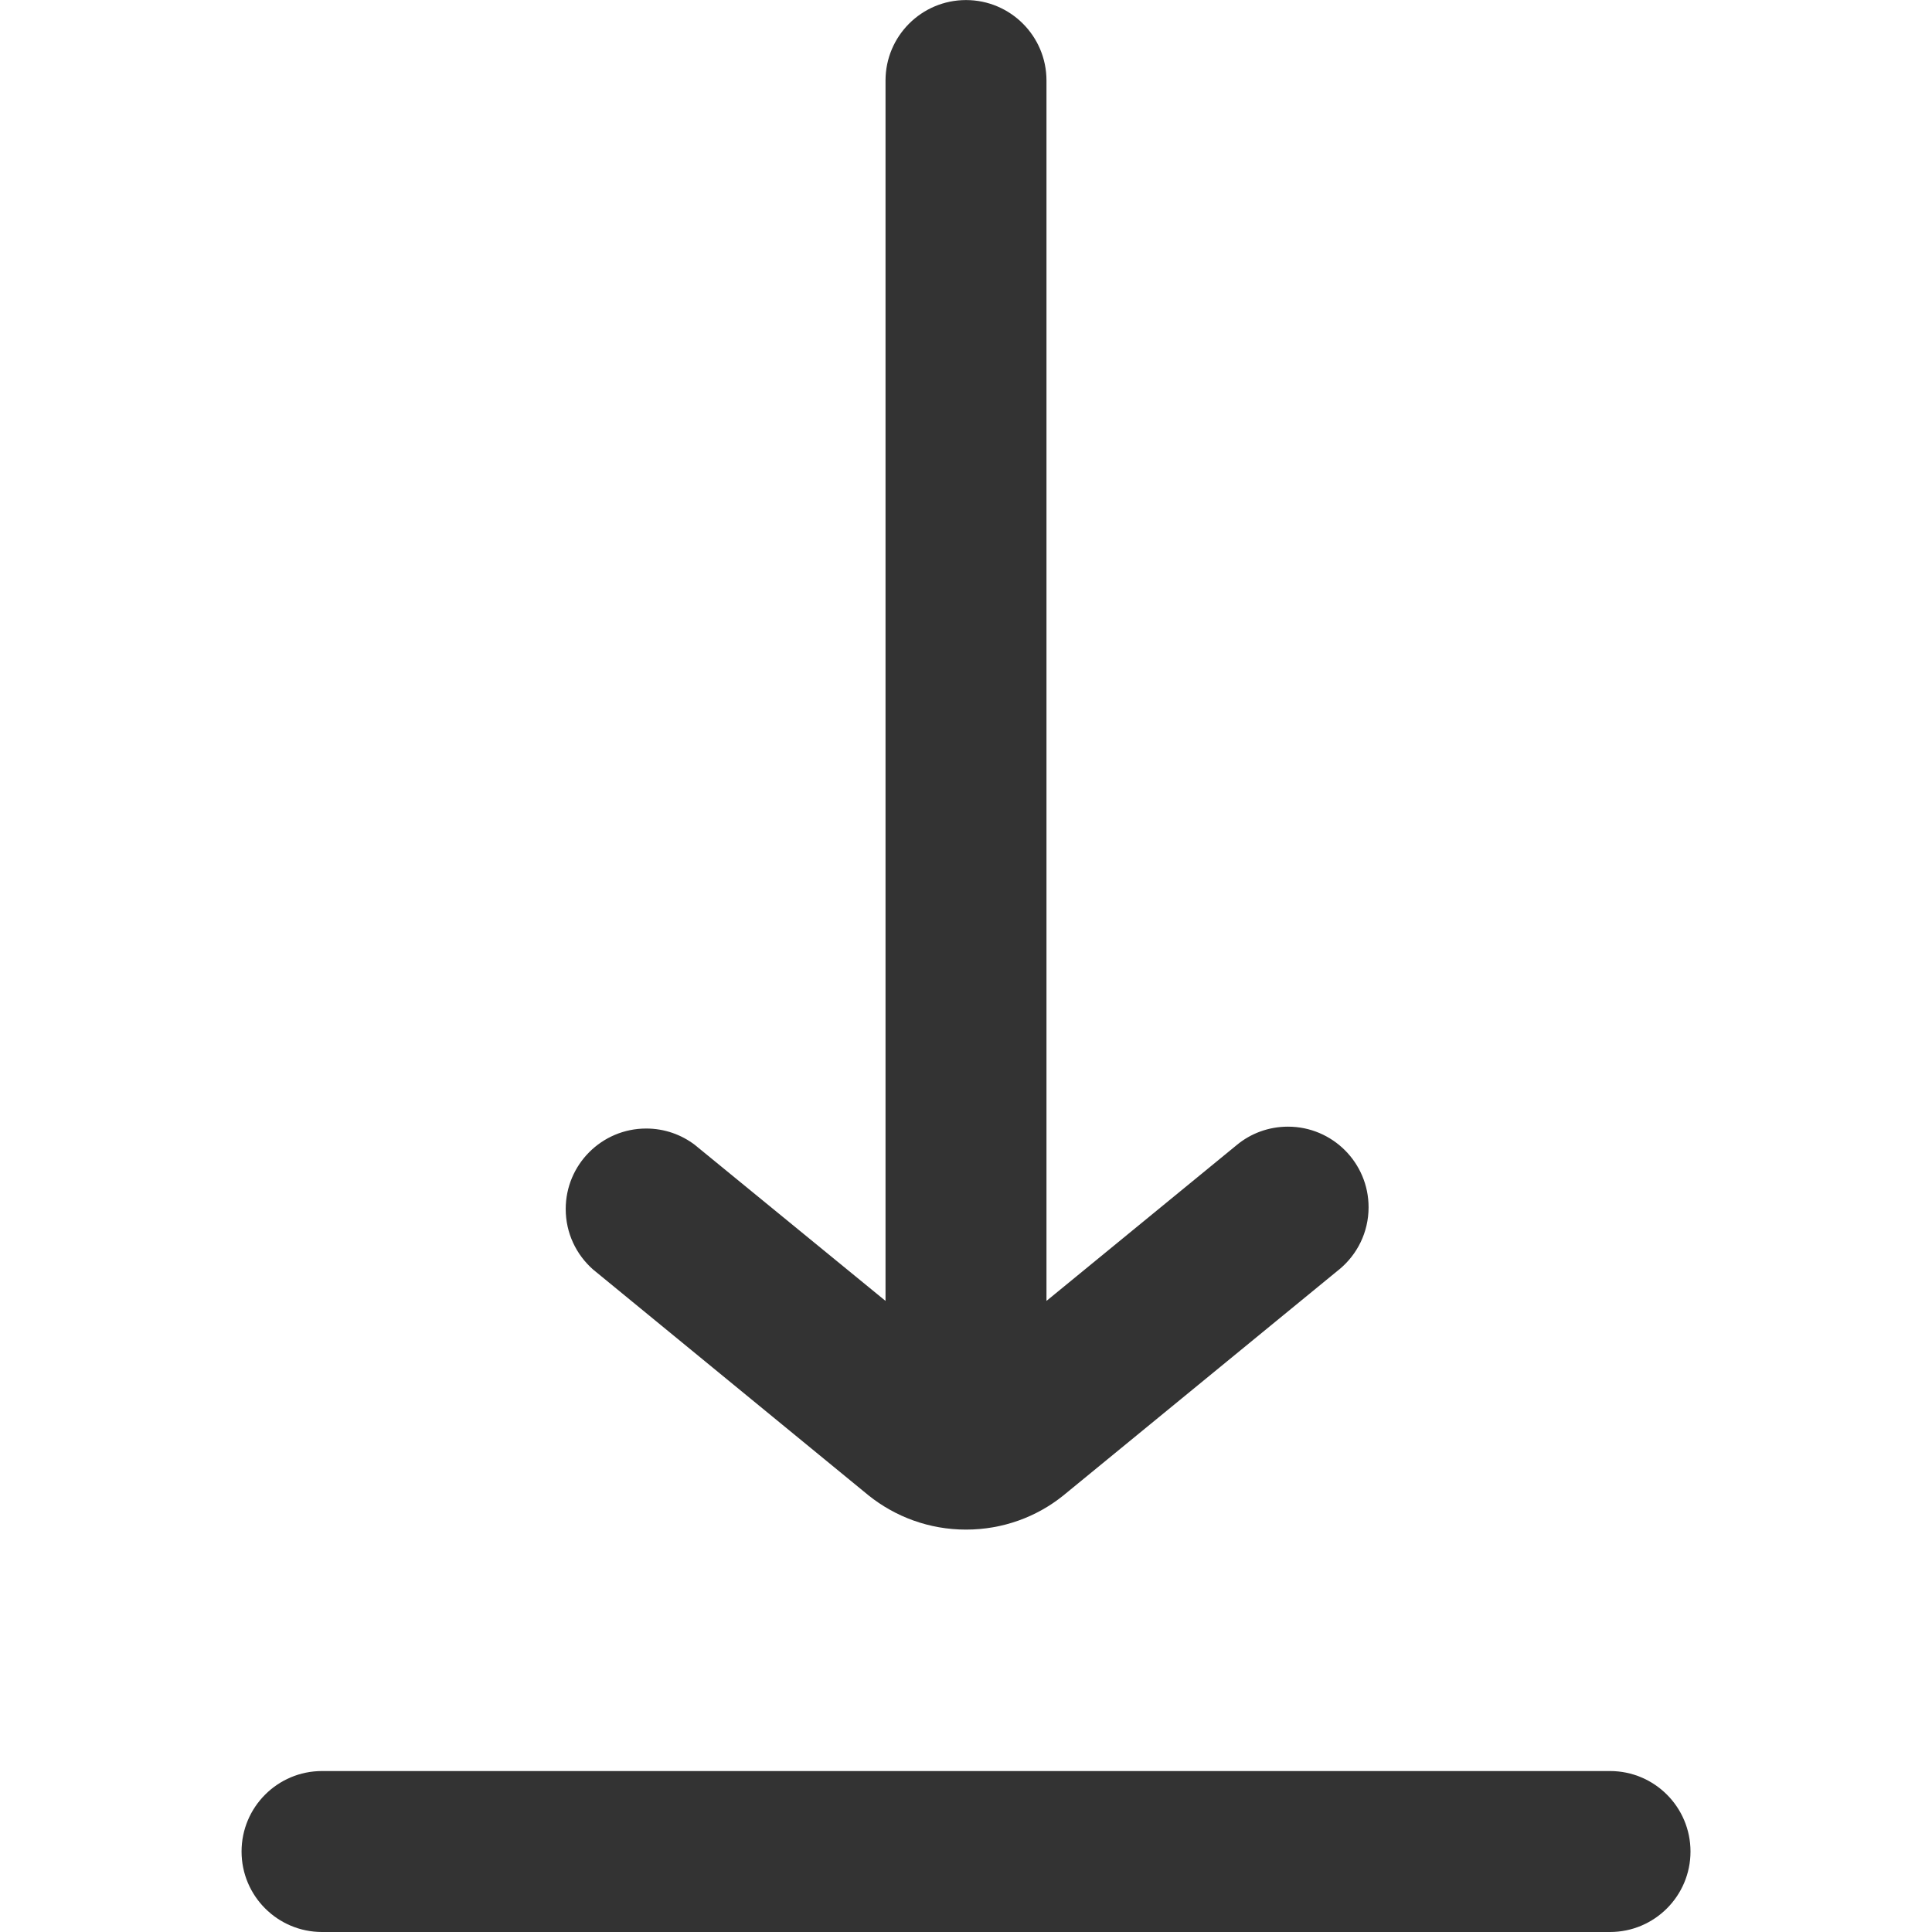
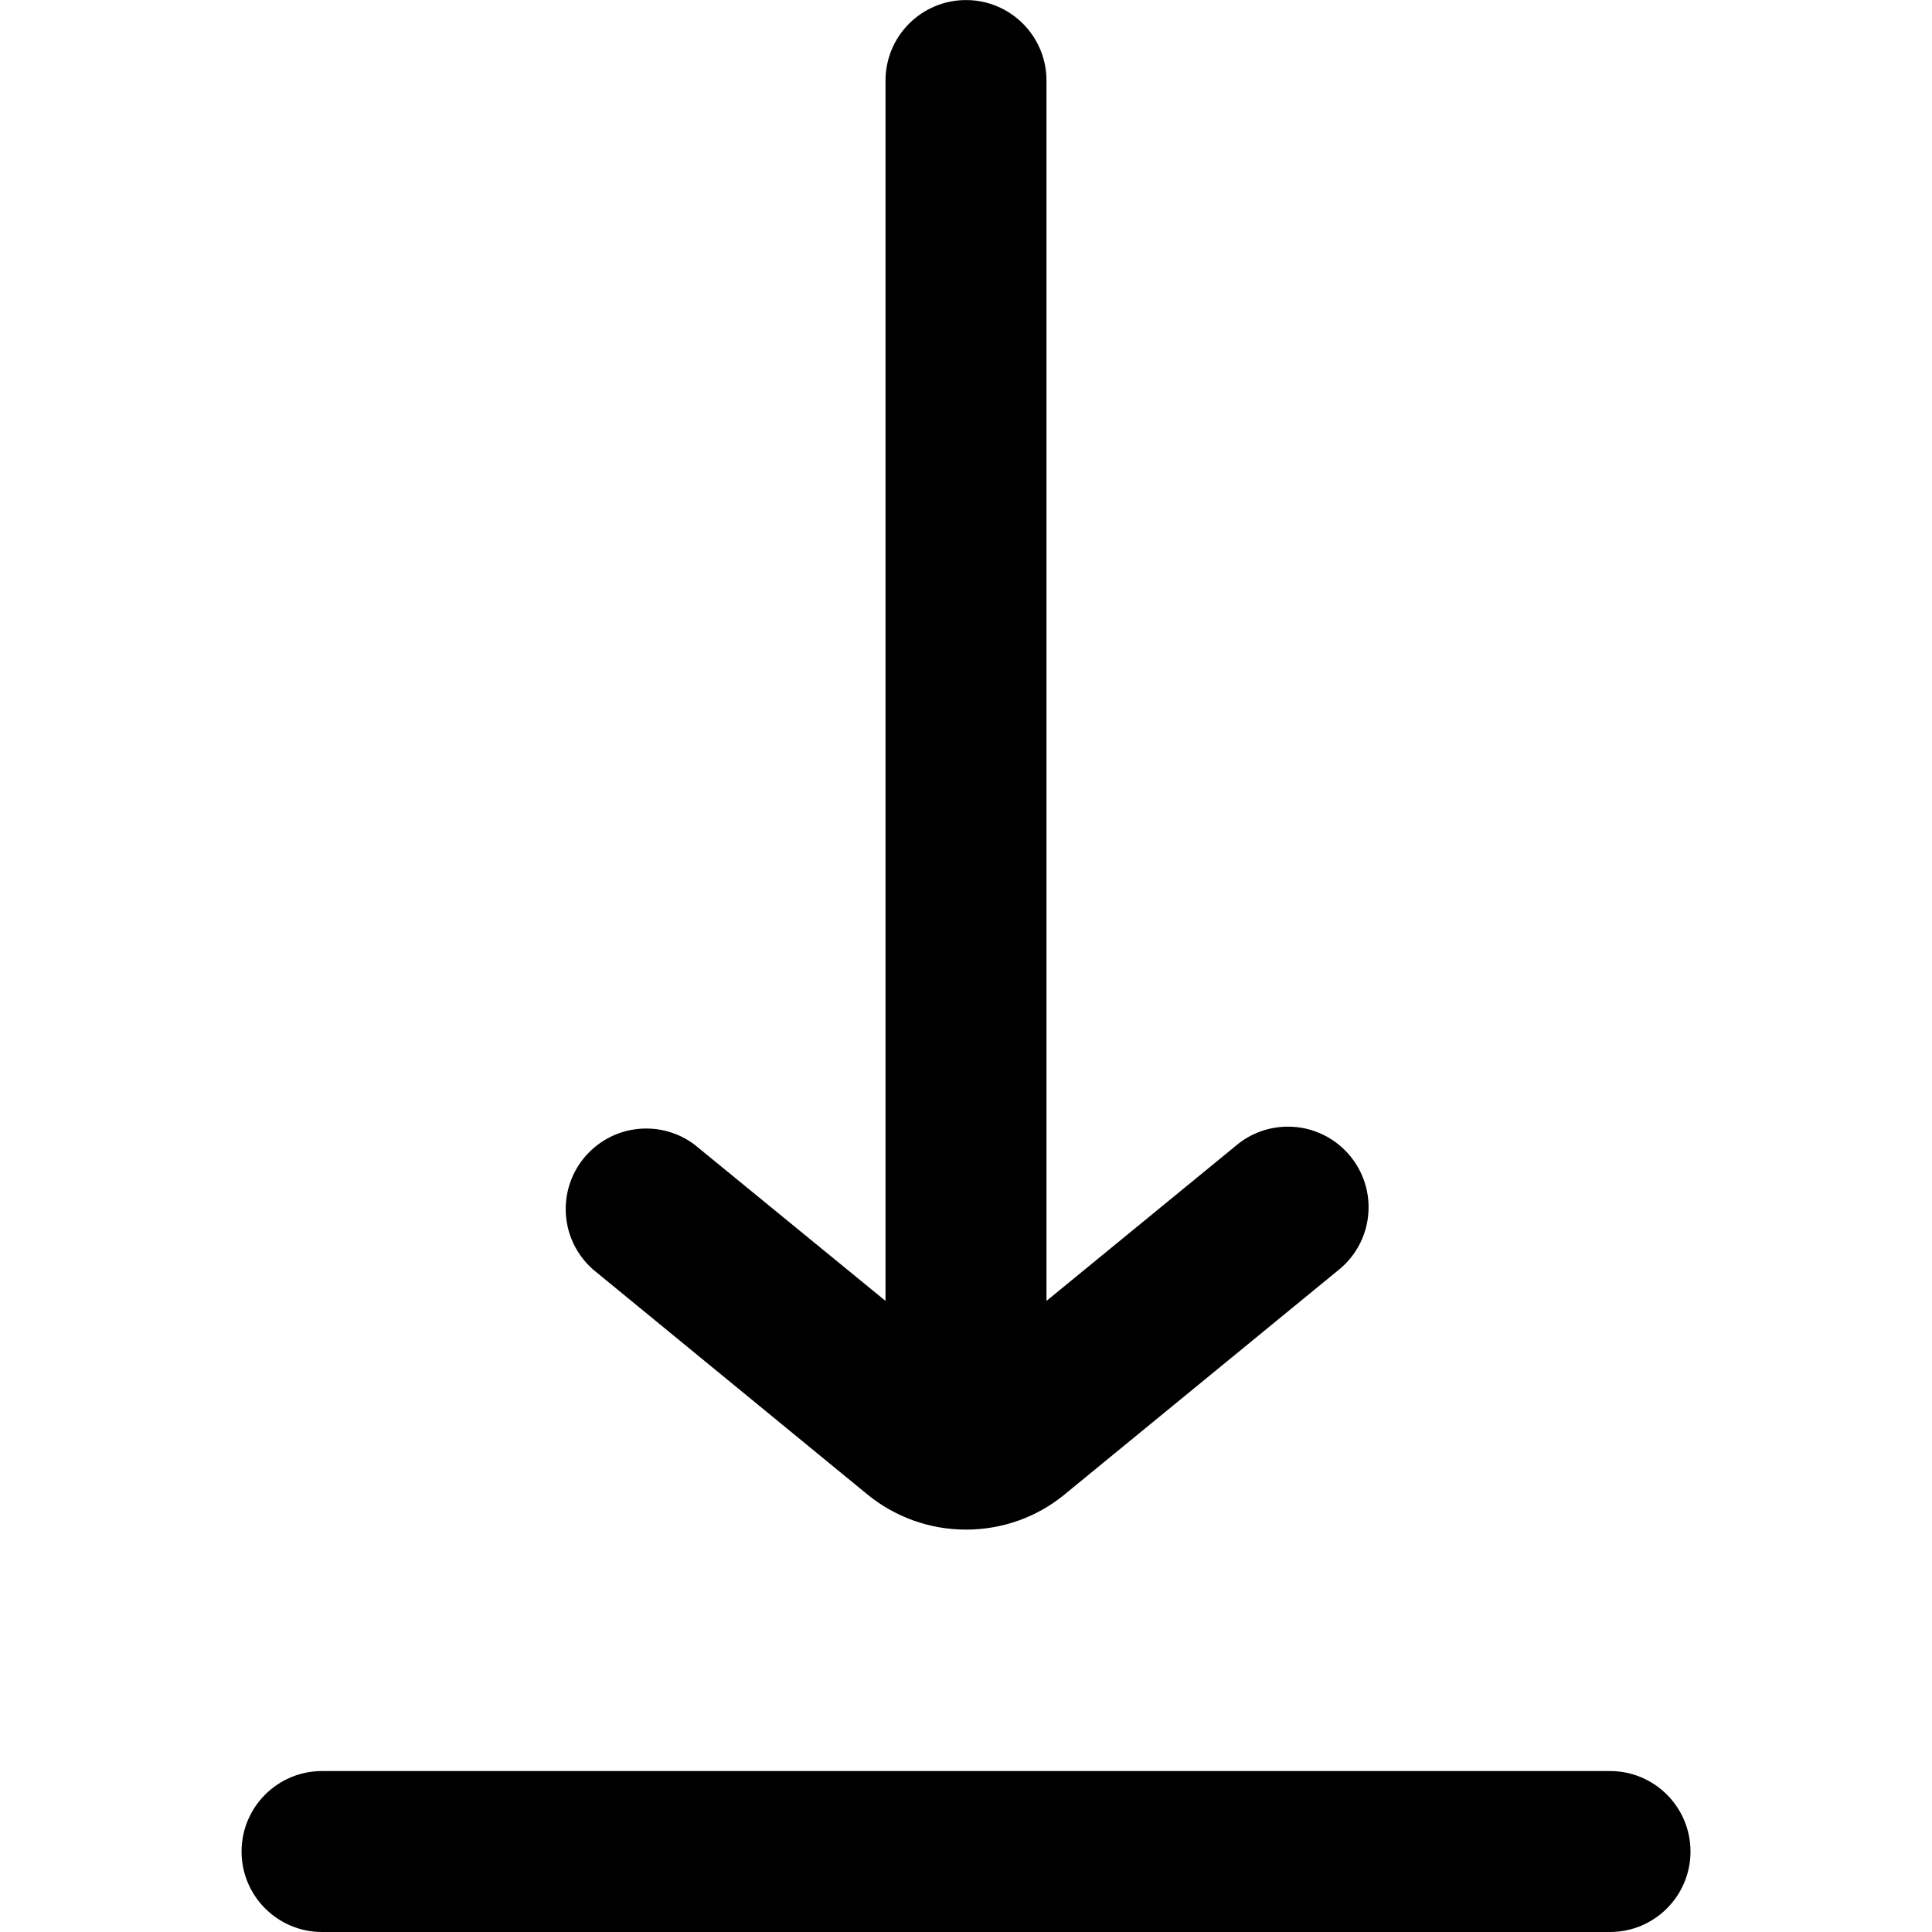
- <svg xmlns="http://www.w3.org/2000/svg" version="1.1" width="32" height="32" viewBox="0 0 32 32">
-   <path fill="#333" d="M22.18 21.027l-4.573 3.747c-0.436 0.35-0.997 0.561-1.607 0.561s-1.17-0.212-1.612-0.565l0.005 0.004-4.57-3.747c-0.279-0.246-0.453-0.603-0.453-1.002 0-0.736 0.597-1.333 1.333-1.333 0.305 0 0.585 0.102 0.81 0.274l-0.003-0.002 3.157 2.583v-20.213c0-0.736 0.597-1.333 1.333-1.333s1.333 0.597 1.333 1.333v0 20.213l3.153-2.583c0.228-0.189 0.524-0.303 0.847-0.303 0.737 0 1.335 0.598 1.335 1.335 0 0.415-0.189 0.785-0.486 1.030l-0.002 0.002zM28 30.667c0-0.736-0.597-1.333-1.333-1.333v0h-21.333c-0.736 0-1.333 0.597-1.333 1.333s0.597 1.333 1.333 1.333v0h21.333c0.736 0 1.333-0.597 1.333-1.333v0z" />
+ <svg xmlns="http://www.w3.org/2000/svg" version="1.1" viewBox="0 0 32 32">
+   <path d="M22.18 21.027l-4.573 3.747c-0.436 0.35-0.997 0.561-1.607 0.561s-1.17-0.212-1.612-0.565l0.005 0.004-4.57-3.747c-0.279-0.246-0.453-0.603-0.453-1.002 0-0.736 0.597-1.333 1.333-1.333 0.305 0 0.585 0.102 0.81 0.274l-0.003-0.002 3.157 2.583v-20.213c0-0.736 0.597-1.333 1.333-1.333s1.333 0.597 1.333 1.333v0 20.213l3.153-2.583c0.228-0.189 0.524-0.303 0.847-0.303 0.737 0 1.335 0.598 1.335 1.335 0 0.415-0.189 0.785-0.486 1.030l-0.002 0.002zM28 30.667c0-0.736-0.597-1.333-1.333-1.333v0h-21.333c-0.736 0-1.333 0.597-1.333 1.333s0.597 1.333 1.333 1.333v0h21.333c0.736 0 1.333-0.597 1.333-1.333v0z" />
</svg>
